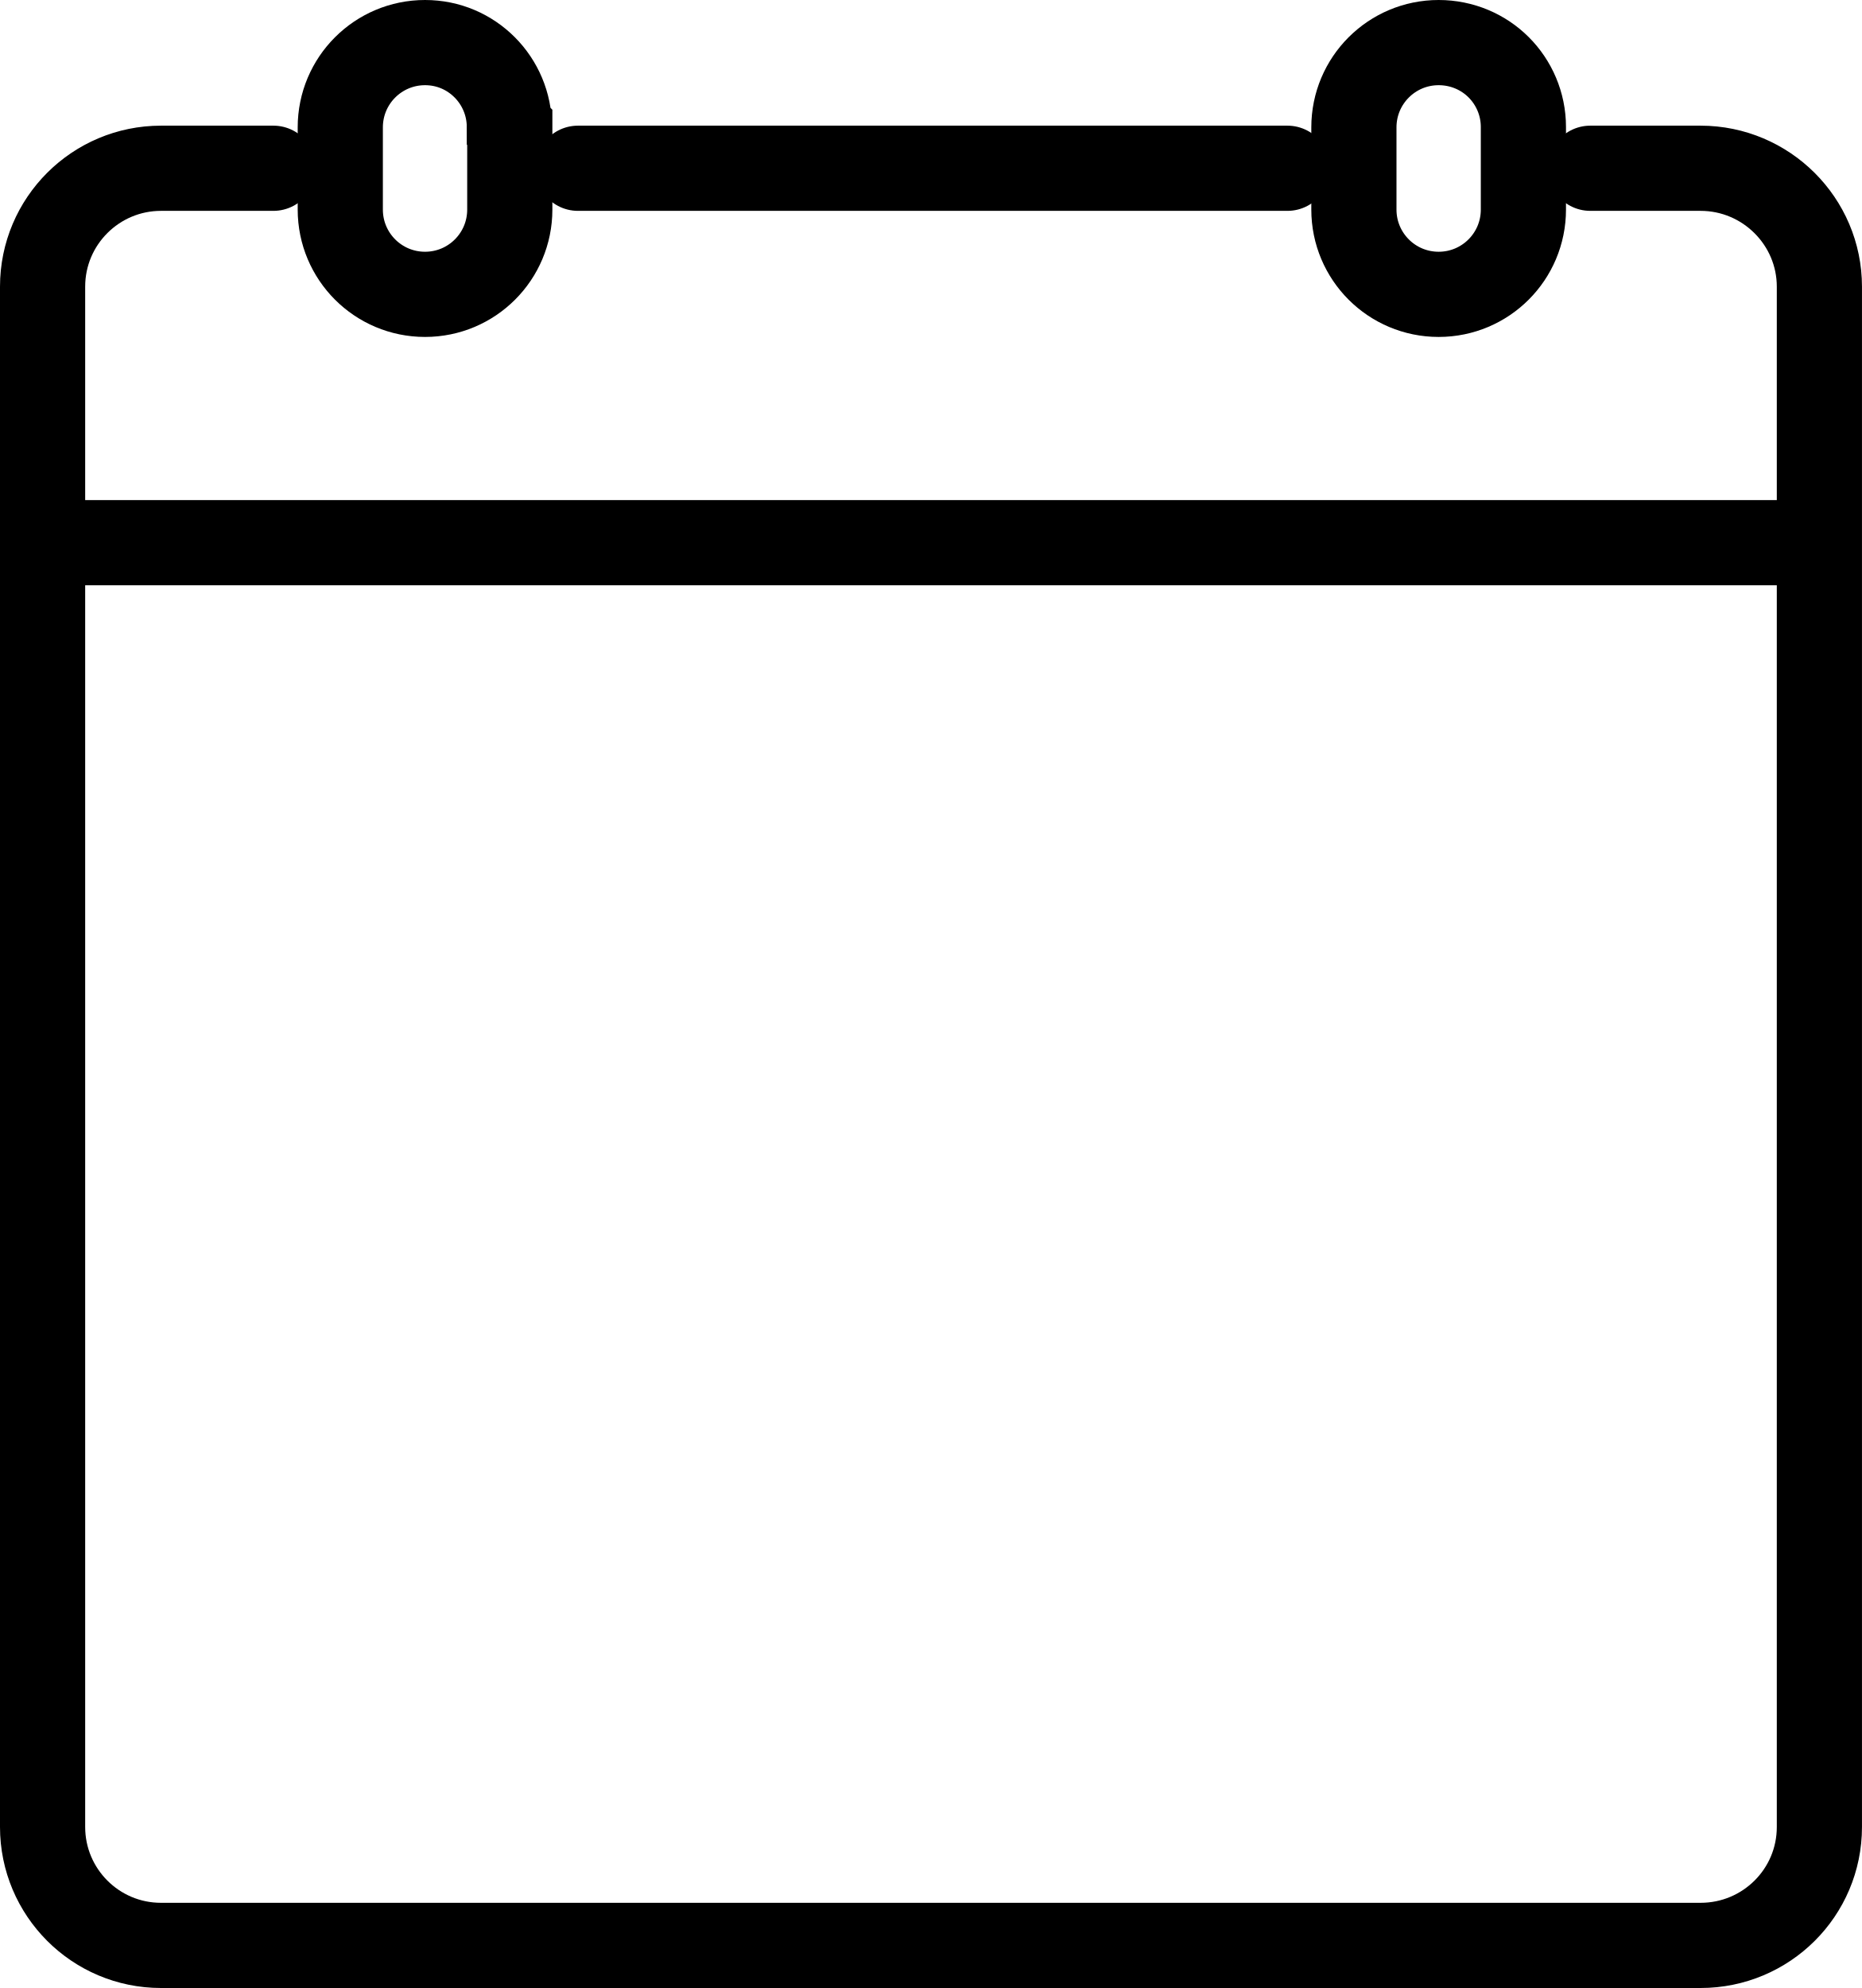
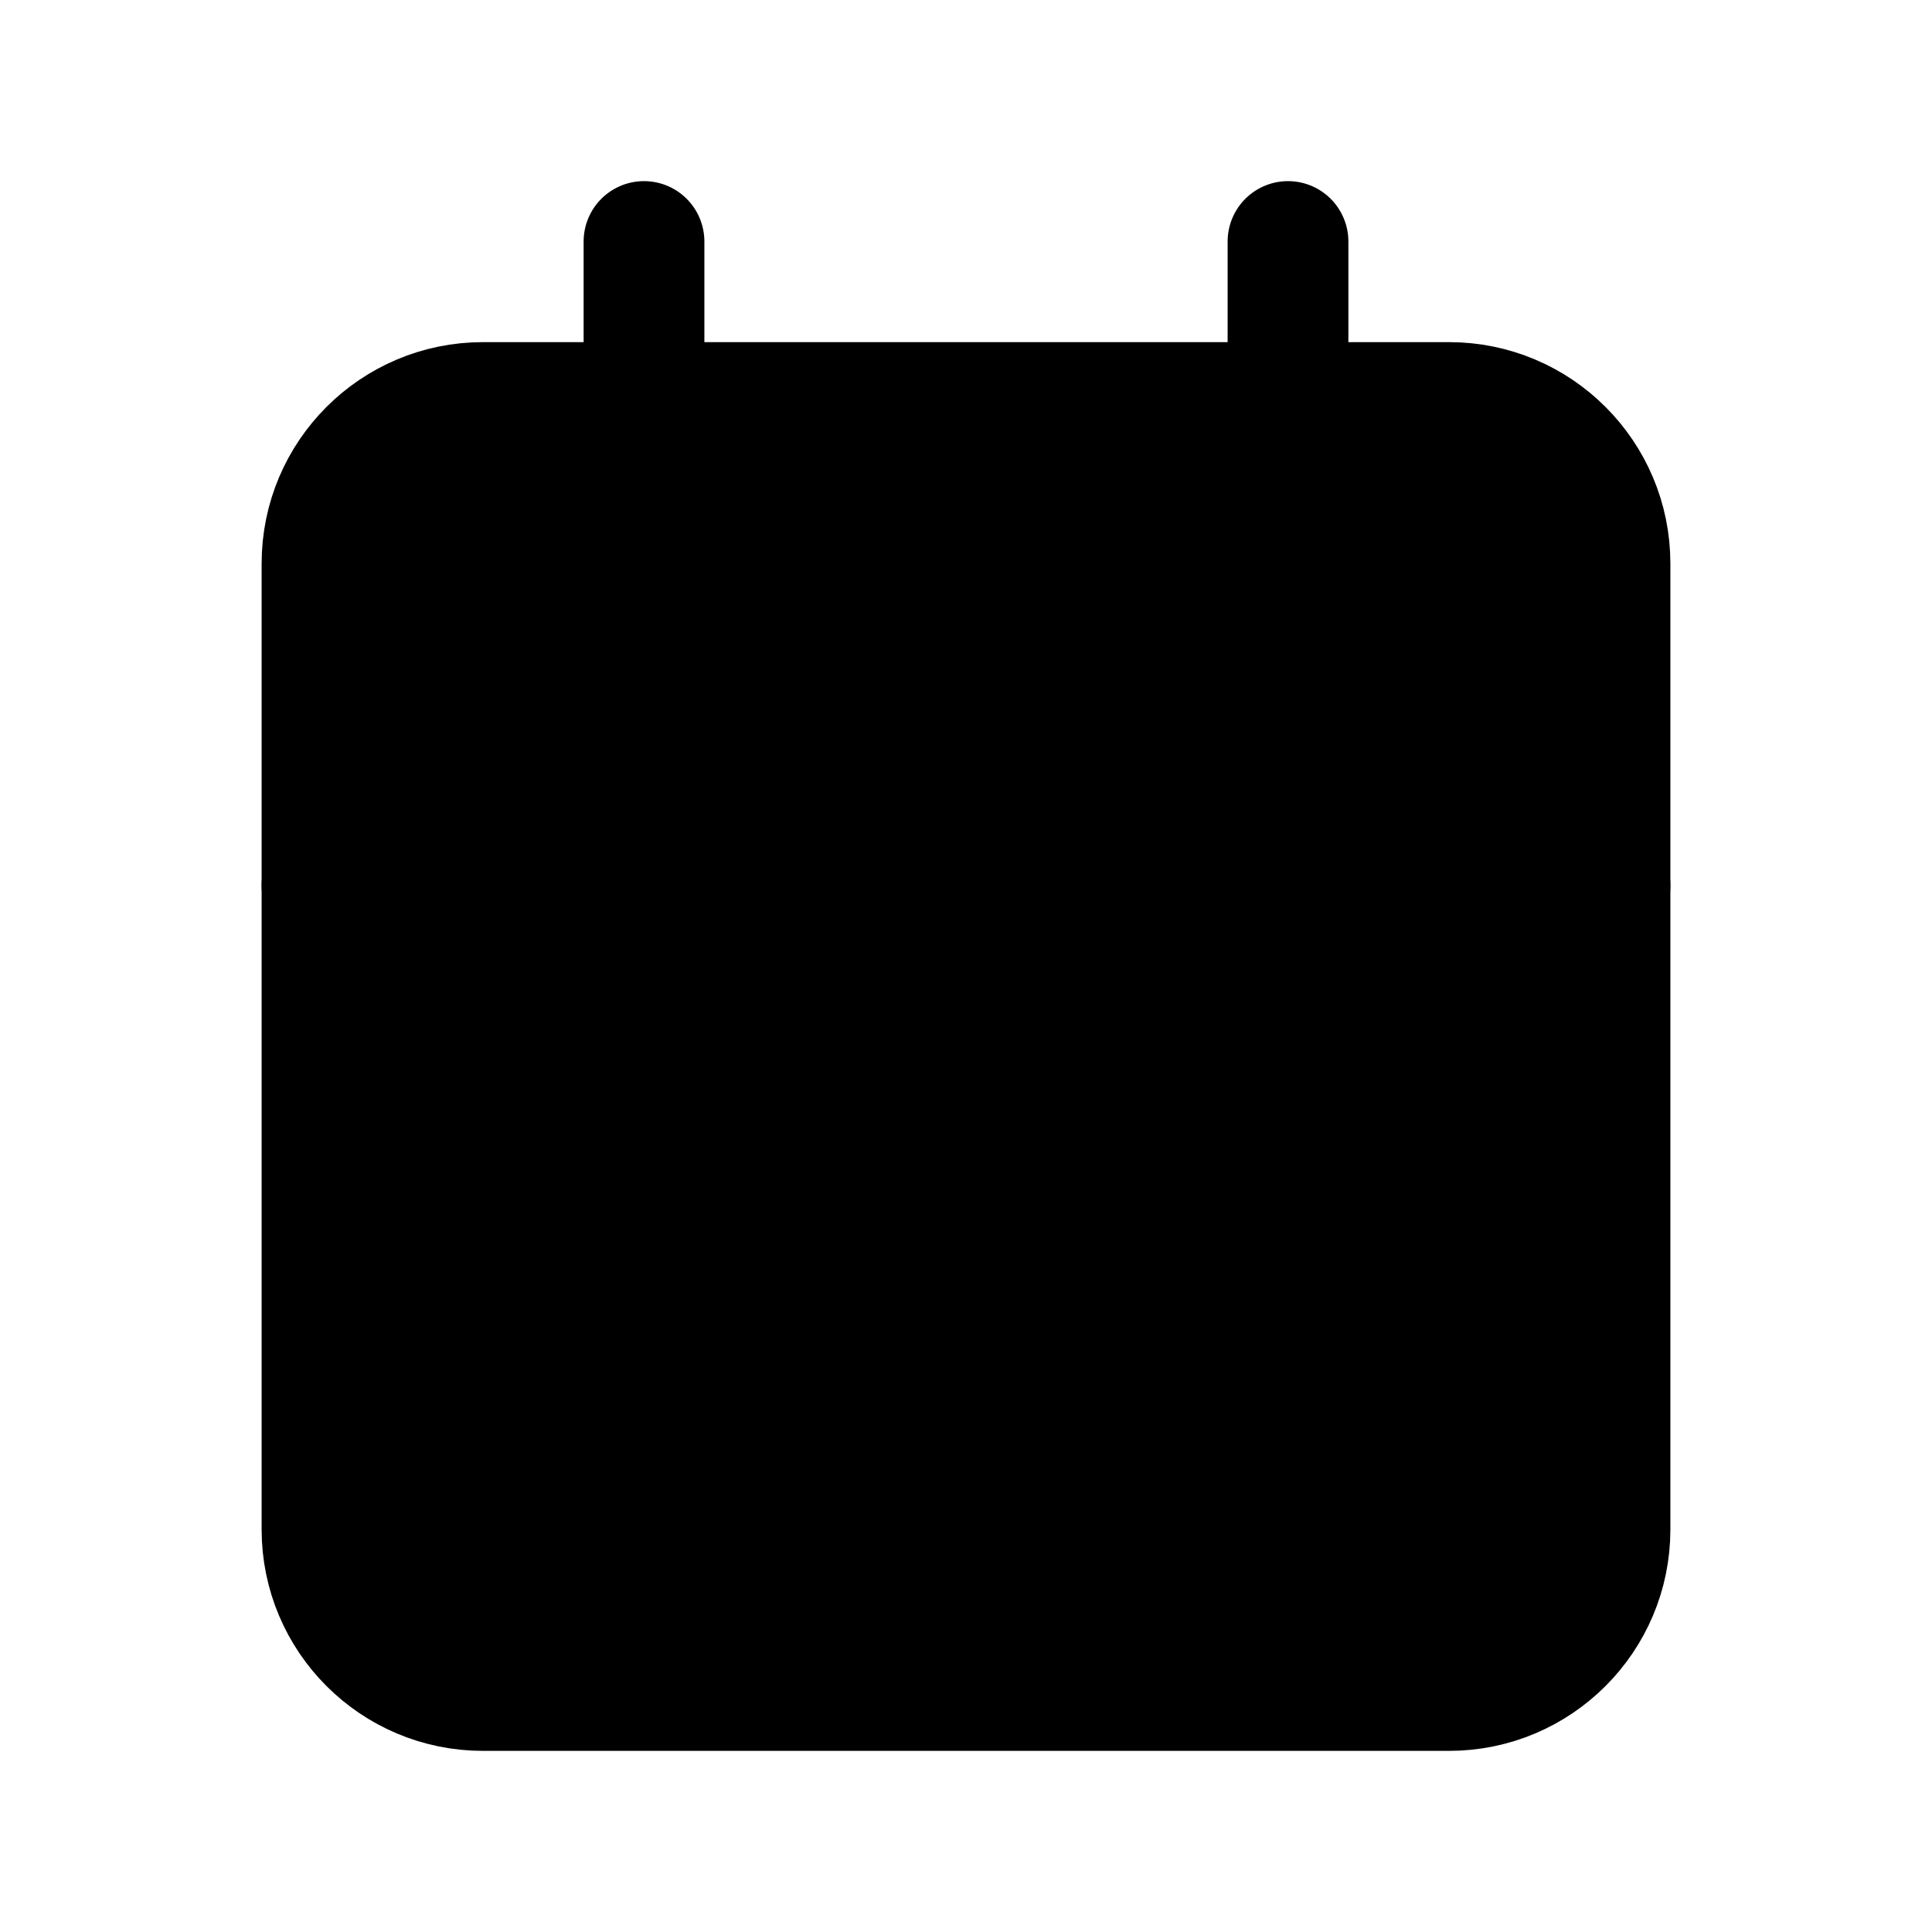
- <svg xmlns="http://www.w3.org/2000/svg" id="calender" viewBox="0 0 43.72 46.67" stroke="currentColor">
-   <line x1="1.04" y1="12.74" x2="42.77" y2="12.74" style="fill: none; stroke-miterlimit: 10; stroke-width: 2px;" />
-   <path d="m37.34,3.95h2.59c1.54,0,2.79,1.25,2.79,2.78v36.16c0,1.54-1.25,2.78-2.79,2.78H3.78c-1.54,0-2.78-1.25-2.78-2.78V6.73c0-1.54,1.25-2.78,2.78-2.78h2.64" style="fill: none; stroke-linecap: round; stroke-miterlimit: 10; stroke-width: 2px;" />
-   <line x1="13.57" y1="3.95" x2="30.23" y2="3.95" style="fill: none; stroke-linecap: round; stroke-miterlimit: 10; stroke-width: 2px;" />
-   <path d="m11.97,2.99v1.93c0,1.1-.89,1.99-1.99,1.99s-1.99-.89-1.99-1.99v-1.93c0-1.1.89-1.99,1.99-1.99.55,0,1.04.22,1.4.58s.58.86.58,1.4h0Z" style="fill: none; stroke-miterlimit: 10; stroke-width: 2px;" />
-   <path d="m35.77,2.99v1.93c0,1.1-.89,1.99-1.99,1.99s-1.99-.89-1.99-1.99v-1.93c0-1.1.89-1.99,1.99-1.99.55,0,1.05.22,1.41.58s.58.86.58,1.4h0Z" style="fill: none; stroke-miterlimit: 10; stroke-width: 2px;" />
+ <svg xmlns="http://www.w3.org/2000/svg" id="calender" viewBox="0 0 24 24" stroke-width="1.5" stroke="currentColor" stroke-linecap="round" stroke-linejoin="round">
+   <path stroke="none" d="M0 0h24v24H0z" fill="none" />
+   <path d="M4 5m0 2a2 2 0 0 1 2 -2h12a2 2 0 0 1 2 2v12a2 2 0 0 1 -2 2h-12a2 2 0 0 1 -2 -2z" />
+   <path d="M16 3l0 4" />
+   <path d="M8 3l0 4" />
+   <path d="M4 11l16 0" />
+   <path d="M8 15h2v2h-2z" />
</svg>
